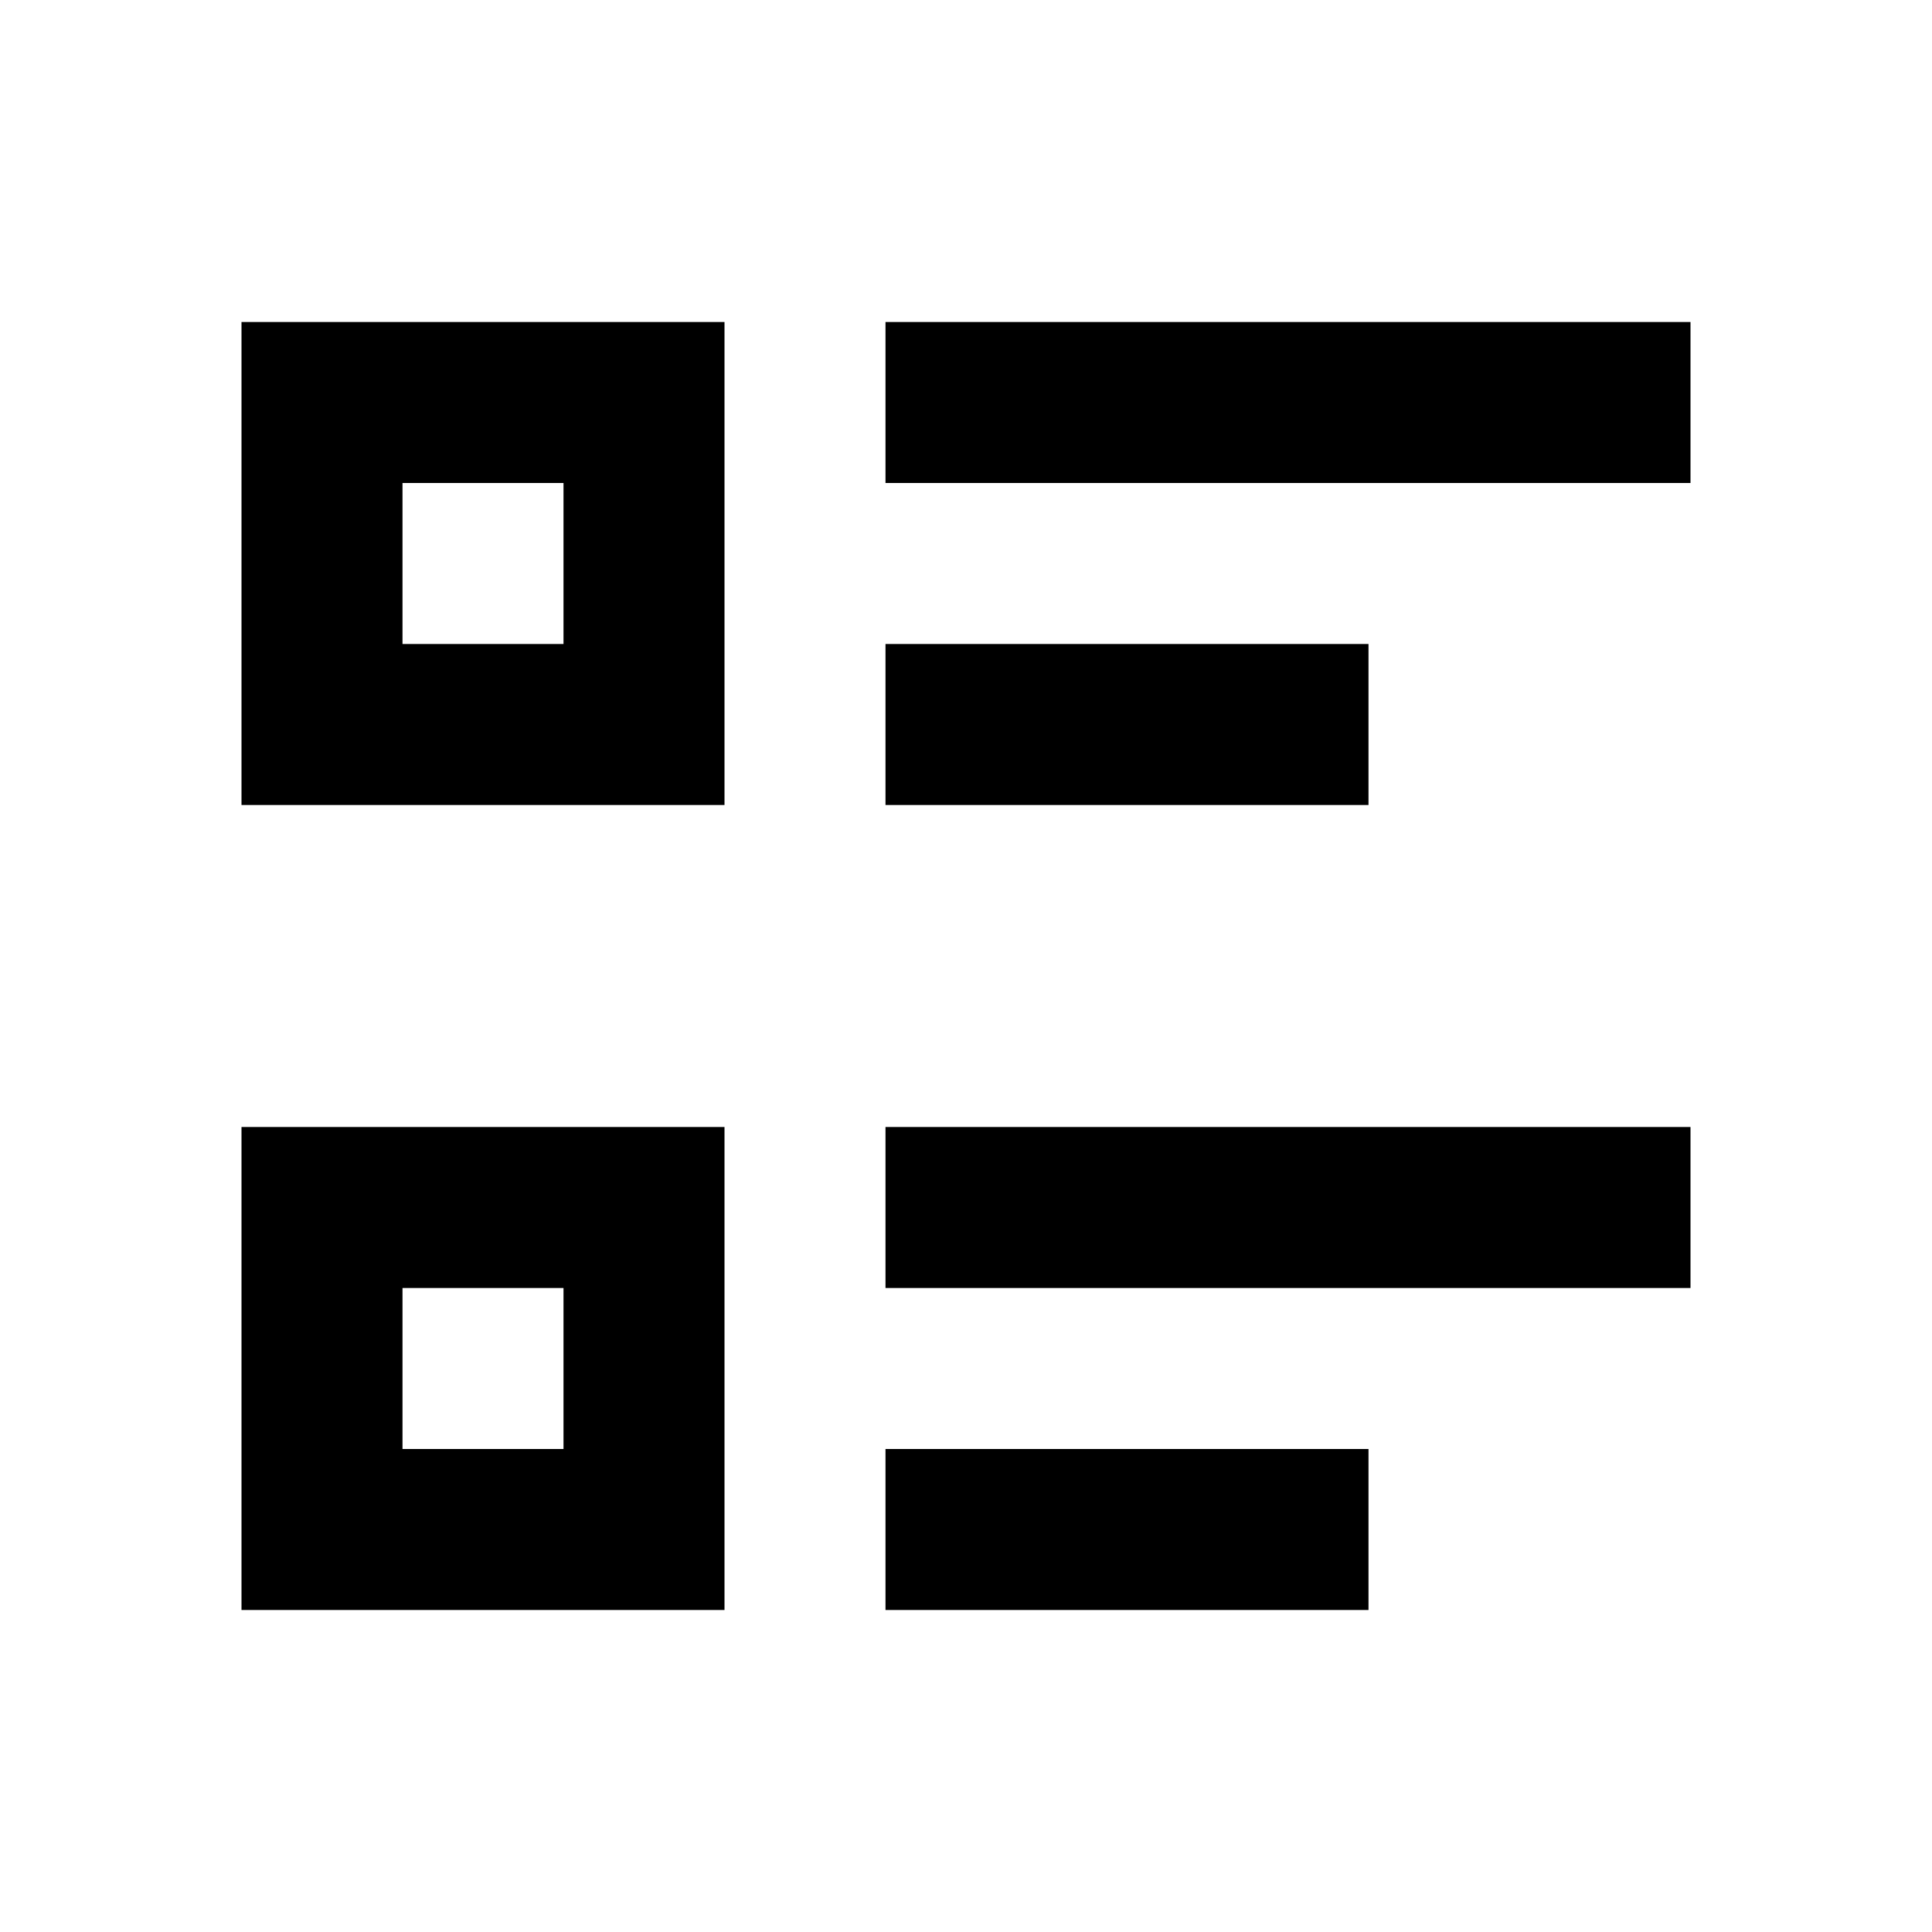
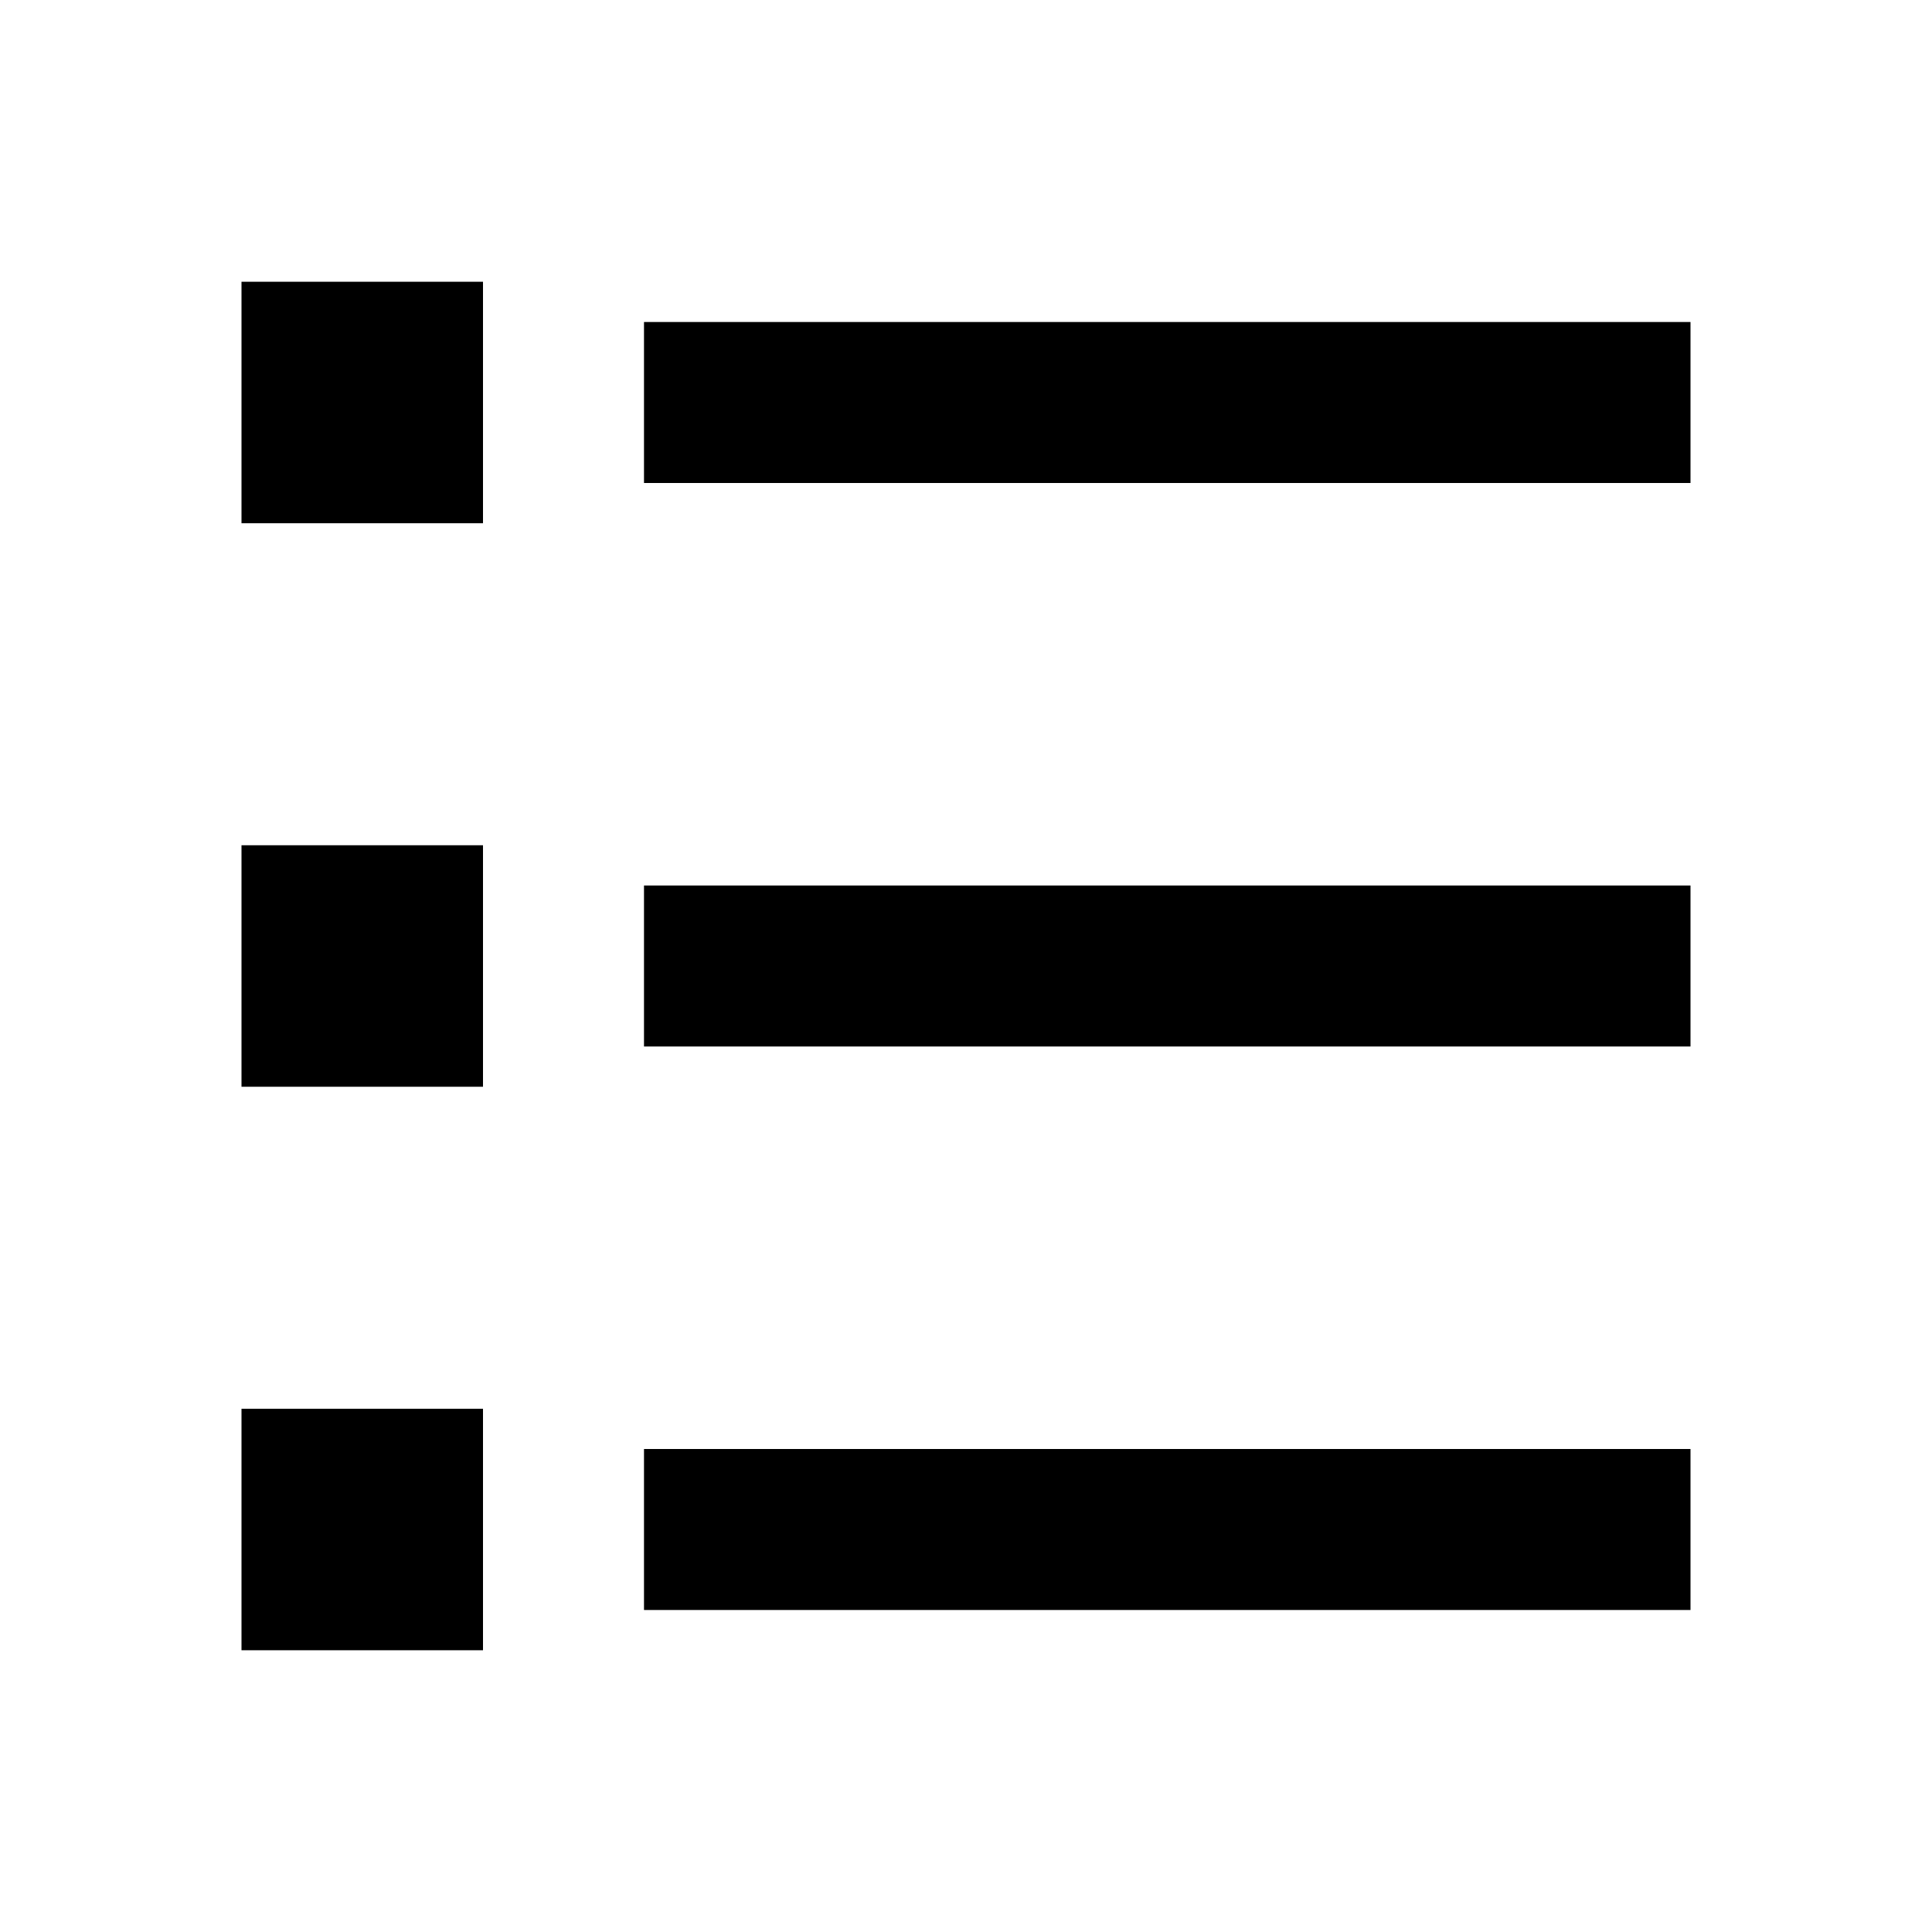
<svg xmlns="http://www.w3.org/2000/svg" viewBox="0 0 24 24" data-license="Apache License 2.0" data-source="Material Design" fill="currentColor">
-   <path d="M11 4H21V6H11V4ZM11 8H17V10H11V8ZM11 14H21V16H11V14ZM11 18H17V20H11V18ZM3 4H9V10H3V4ZM5 6V8H7V6H5ZM3 14H9V20H3V14ZM5 16V18H7V16H5Z" />
+   <path d="M8 4H21V6H8V4ZM3 3.5H6V6.5H3V3.5ZM3 10.5H6V13.5H3V10.5ZM3 17.5H6V20.5H3V17.5ZM8 11H21V13H8V11ZM8 18H21V20H8V18Z" />
</svg>
